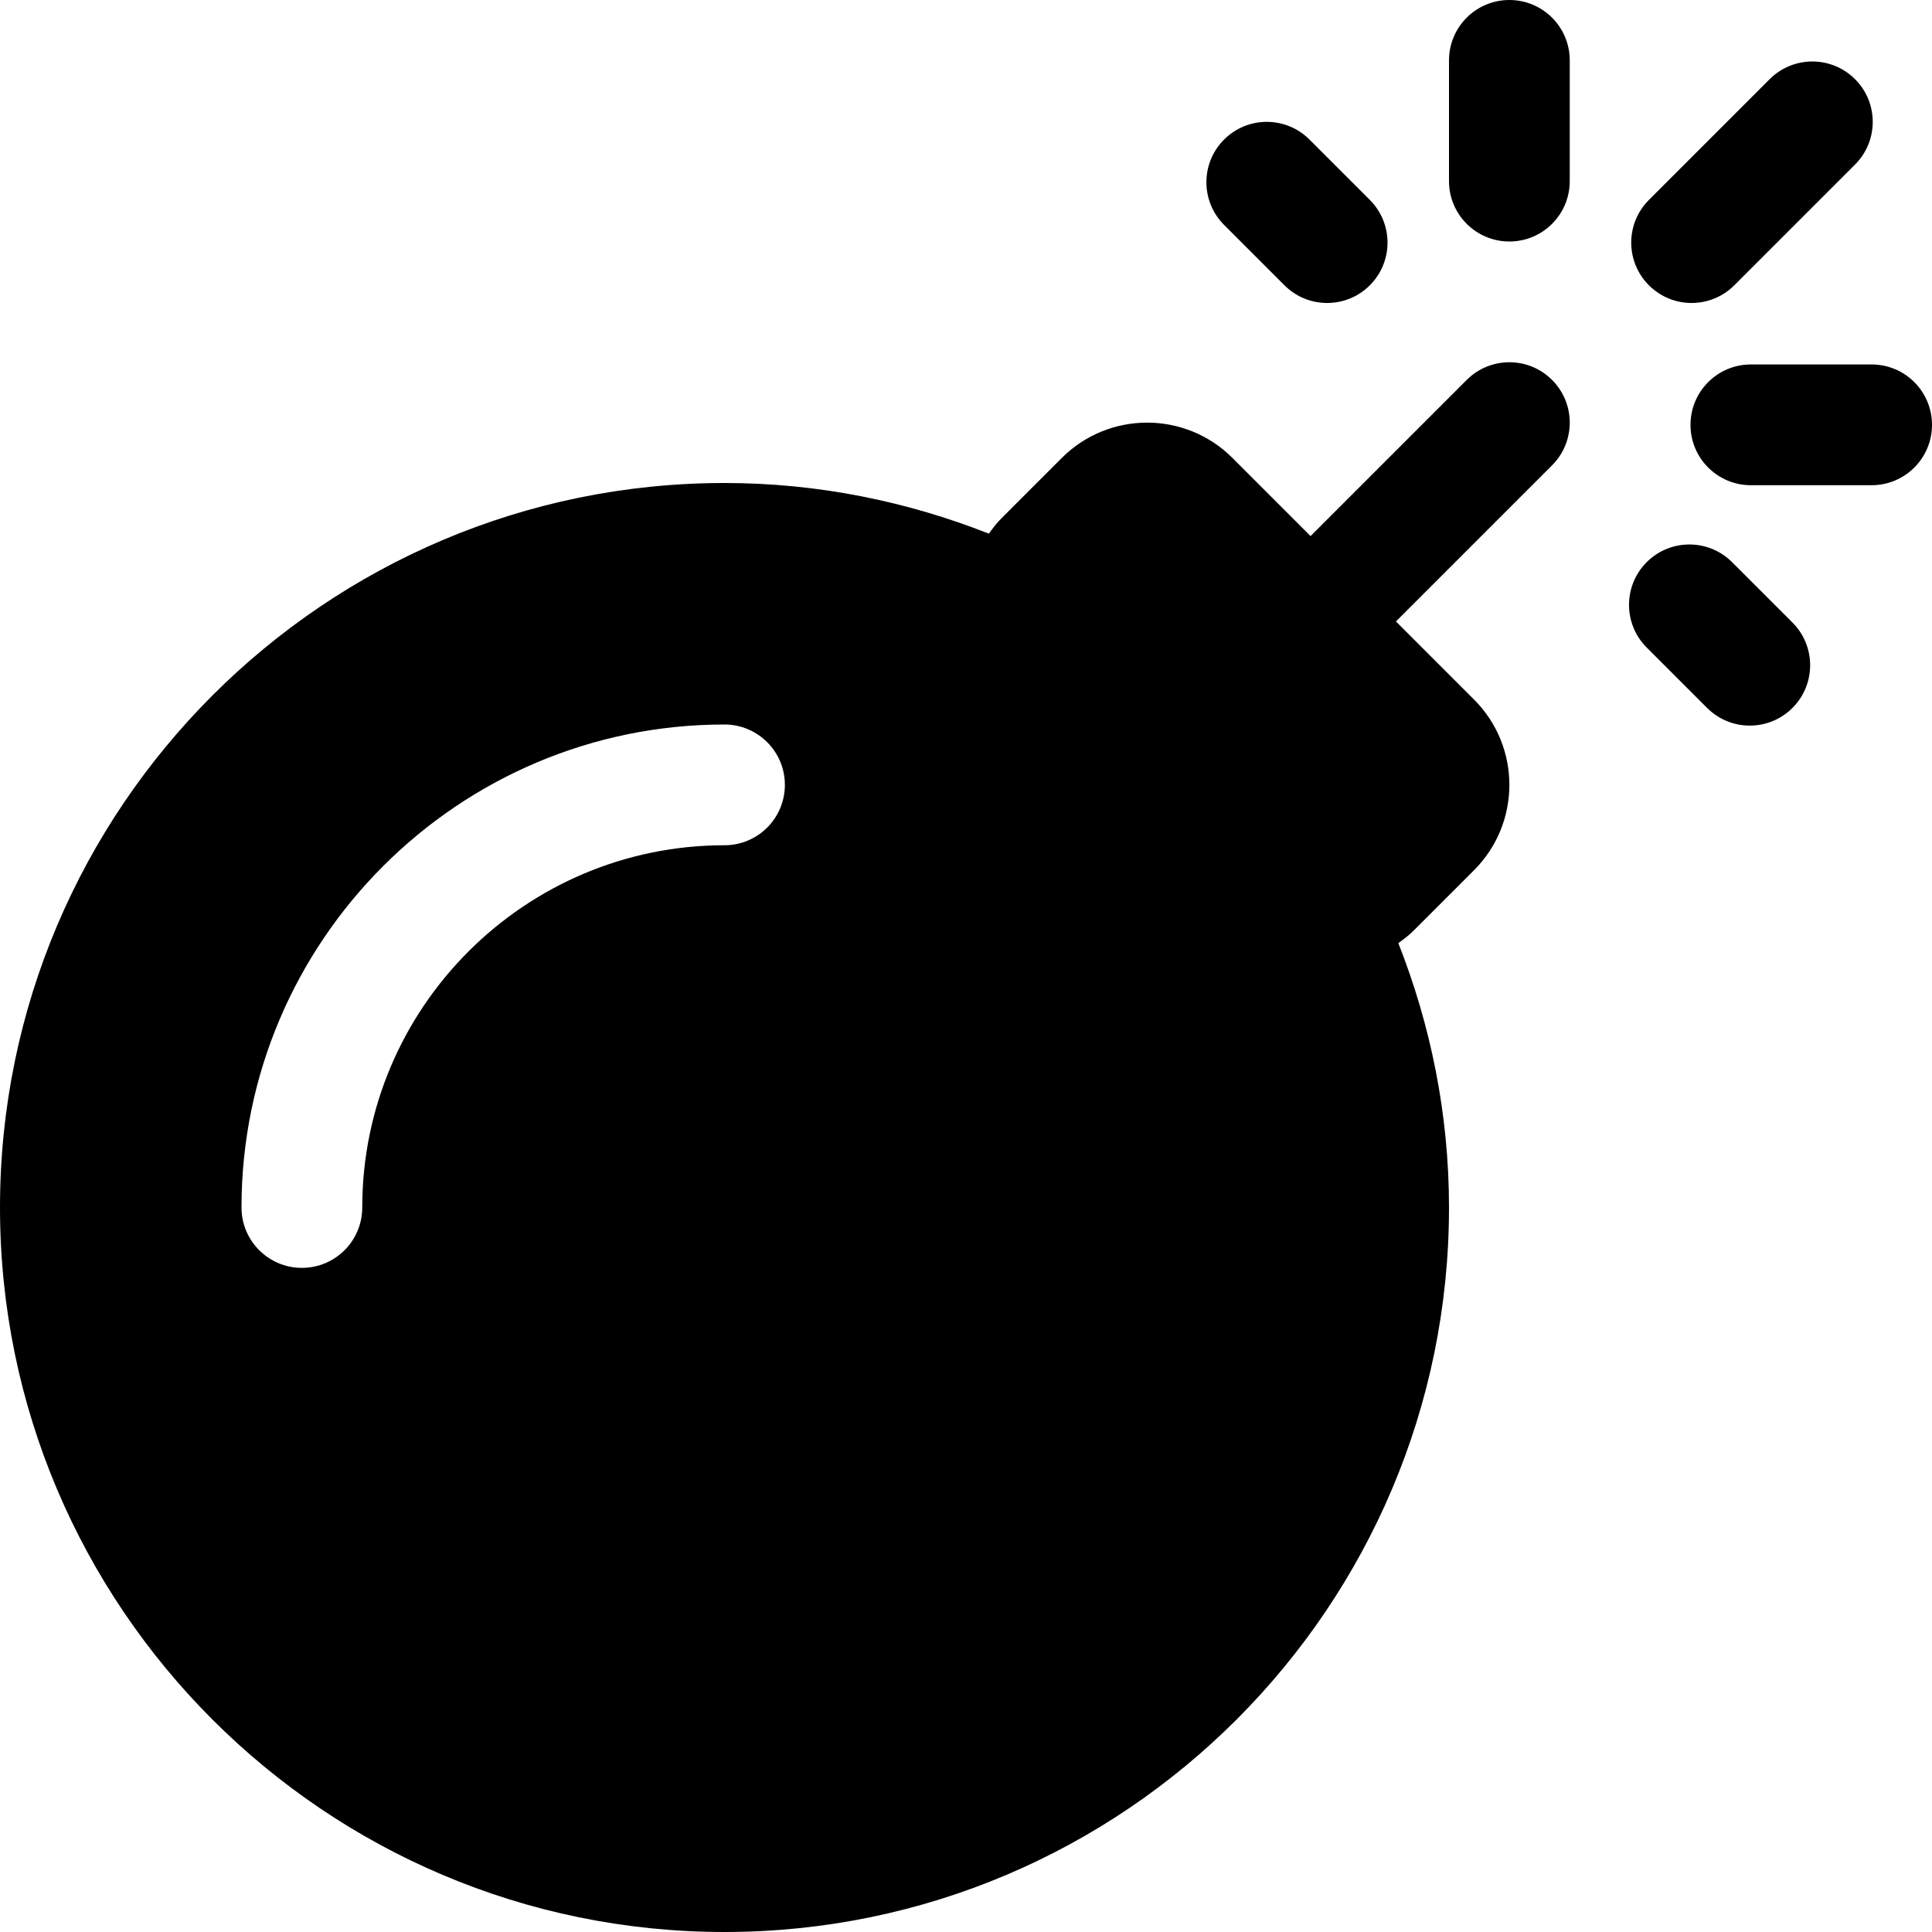
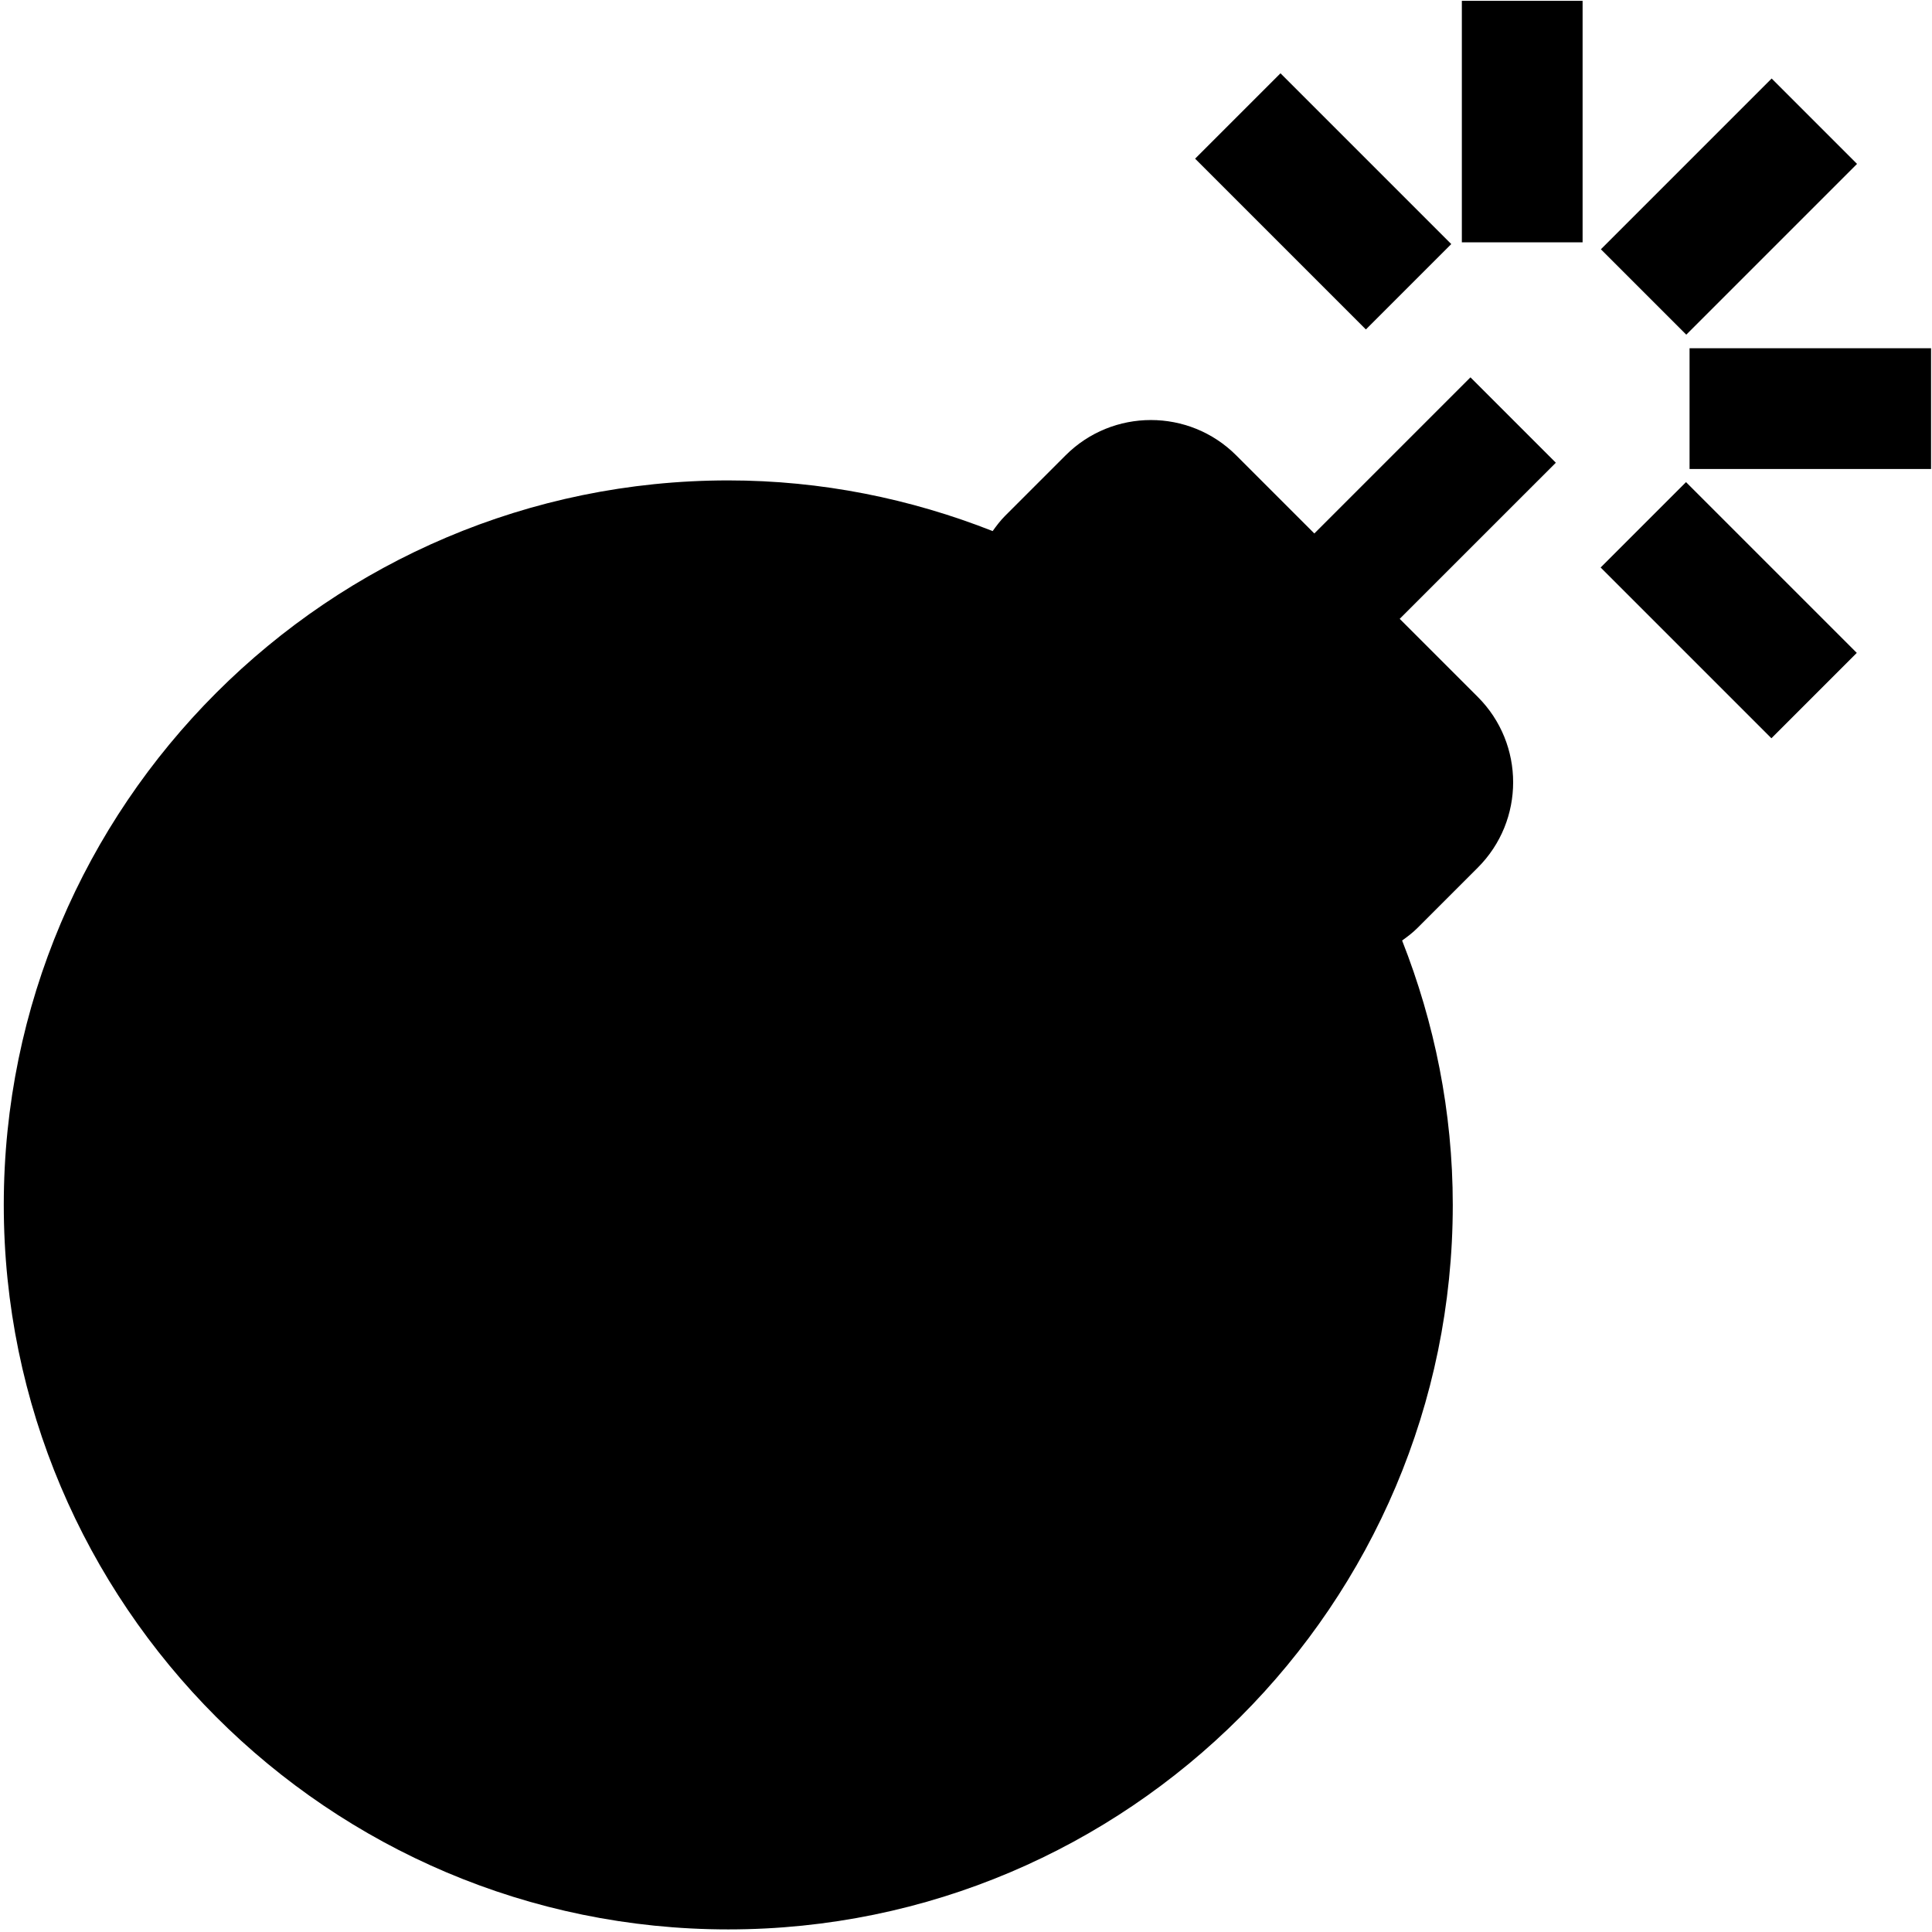
<svg xmlns="http://www.w3.org/2000/svg" version="1.1" viewBox="0 0 512 512" enable-background="new 0 0 512 512">
  <g>
-     <path d="m411.313,123.313c6.25-6.25 6.25-16.375 0-22.625s-16.375-6.25-22.625,0l-32,32-9.375,9.375-20.688-20.688c-12.484-12.5-32.766-12.5-45.25,0l-16,16c-1.261,1.261-2.304,2.648-3.31,4.051-21.739-8.561-45.324-13.426-70.065-13.426-105.867,0-192,86.133-192,192s86.133,192 192,192 192-86.133 192-192c0-24.741-4.864-48.327-13.426-70.065 1.402-1.007 2.79-2.049 4.051-3.31l16-16c12.5-12.492 12.5-32.758 0-45.25l-20.688-20.688 9.375-9.375 32.001-31.999zm-219.313,100.687c-52.938,0-96,43.063-96,96 0,8.836-7.164,16-16,16s-16-7.164-16-16c0-70.578 57.422-128 128-128 8.836,0 16,7.164 16,16s-7.164,16-16,16z" />
-     <path d="m459.02,148.98c-6.25-6.25-16.375-6.25-22.625,0s-6.25,16.375 0,22.625l16,16c3.125,3.125 7.219,4.688 11.313,4.688 4.094,0 8.188-1.563 11.313-4.688 6.25-6.25 6.25-16.375 0-22.625l-16.001-16z" />
-     <path d="m340.395,75.605c3.125,3.125 7.219,4.688 11.313,4.688 4.094,0 8.188-1.563 11.313-4.688 6.25-6.25 6.25-16.375 0-22.625l-16-16c-6.25-6.25-16.375-6.25-22.625,0s-6.25,16.375 0,22.625l15.999,16z" />
-     <path d="m400,64c8.844,0 16-7.164 16-16v-32c0-8.836-7.156-16-16-16-8.844,0-16,7.164-16,16v32c0,8.836 7.156,16 16,16z" />
-     <path d="m496,96.586h-32c-8.844,0-16,7.164-16,16 0,8.836 7.156,16 16,16h32c8.844,0 16-7.164 16-16 0-8.836-7.156-16-16-16z" />
-     <path d="m436.98,75.605c3.125,3.125 7.219,4.688 11.313,4.688 4.094,0 8.188-1.563 11.313-4.688l32-32c6.25-6.25 6.25-16.375 0-22.625s-16.375-6.25-22.625,0l-32,32c-6.251,6.25-6.251,16.375-0.001,22.625z" />
+     <path fill="#000000" d="m412.313,122.626l-22.625,-22.625l-32,32l-9.375,9.375l-20.688,-20.688c-12.484,-12.5 -32.766,-12.5 -45.25,0l-16,16c-1.261,1.261 -2.304,2.648 -3.31,4.051c-21.739,-8.561 -45.324,-13.426 -70.065,-13.426c-105.867,0 -192,86.133 -192,192s86.133,192 192,192s192,-86.133 192,-192c0,-24.741 -4.864,-48.327 -13.426,-70.065c1.402,-1.007 2.79,-2.049 4.051,-3.31l16,-16c12.5,-12.492 12.5,-32.758 0,-45.25l-20.688,-20.688l9.375,-9.375l32.001,-31.999z" />
+     <path fill="#000000" d="m419.404,64.219l0,-64l-32,0l0,64l32,0z" />
+     <path fill="#000000" d="m366.656,85.367l0,-64l-32,0l0,64l32,0z" transform="matrix(1, 0, 0, 1, 0, 0) rotate(-45, 350.655, 53.365)" />
+     <path fill="#000000" d="m474.193,86.745l0,-64l-32,0l0,64l32,0z" transform="rotate(45, 458.192, 54.7463)" />
+     <path fill="#000000" d="m474.126,193.709l0,-64l-32,0l0,64l32,0z" transform="matrix(1, 0, 0, 1, 0, 0) rotate(135, 458.126, 161.708)" />
+     <path fill="#000000" d="m495.75,140.288l0,-64l-32,0l0,64l32,0z" transform="rotate(90, 479.75, 108.288)" />
  </g>
</svg>
